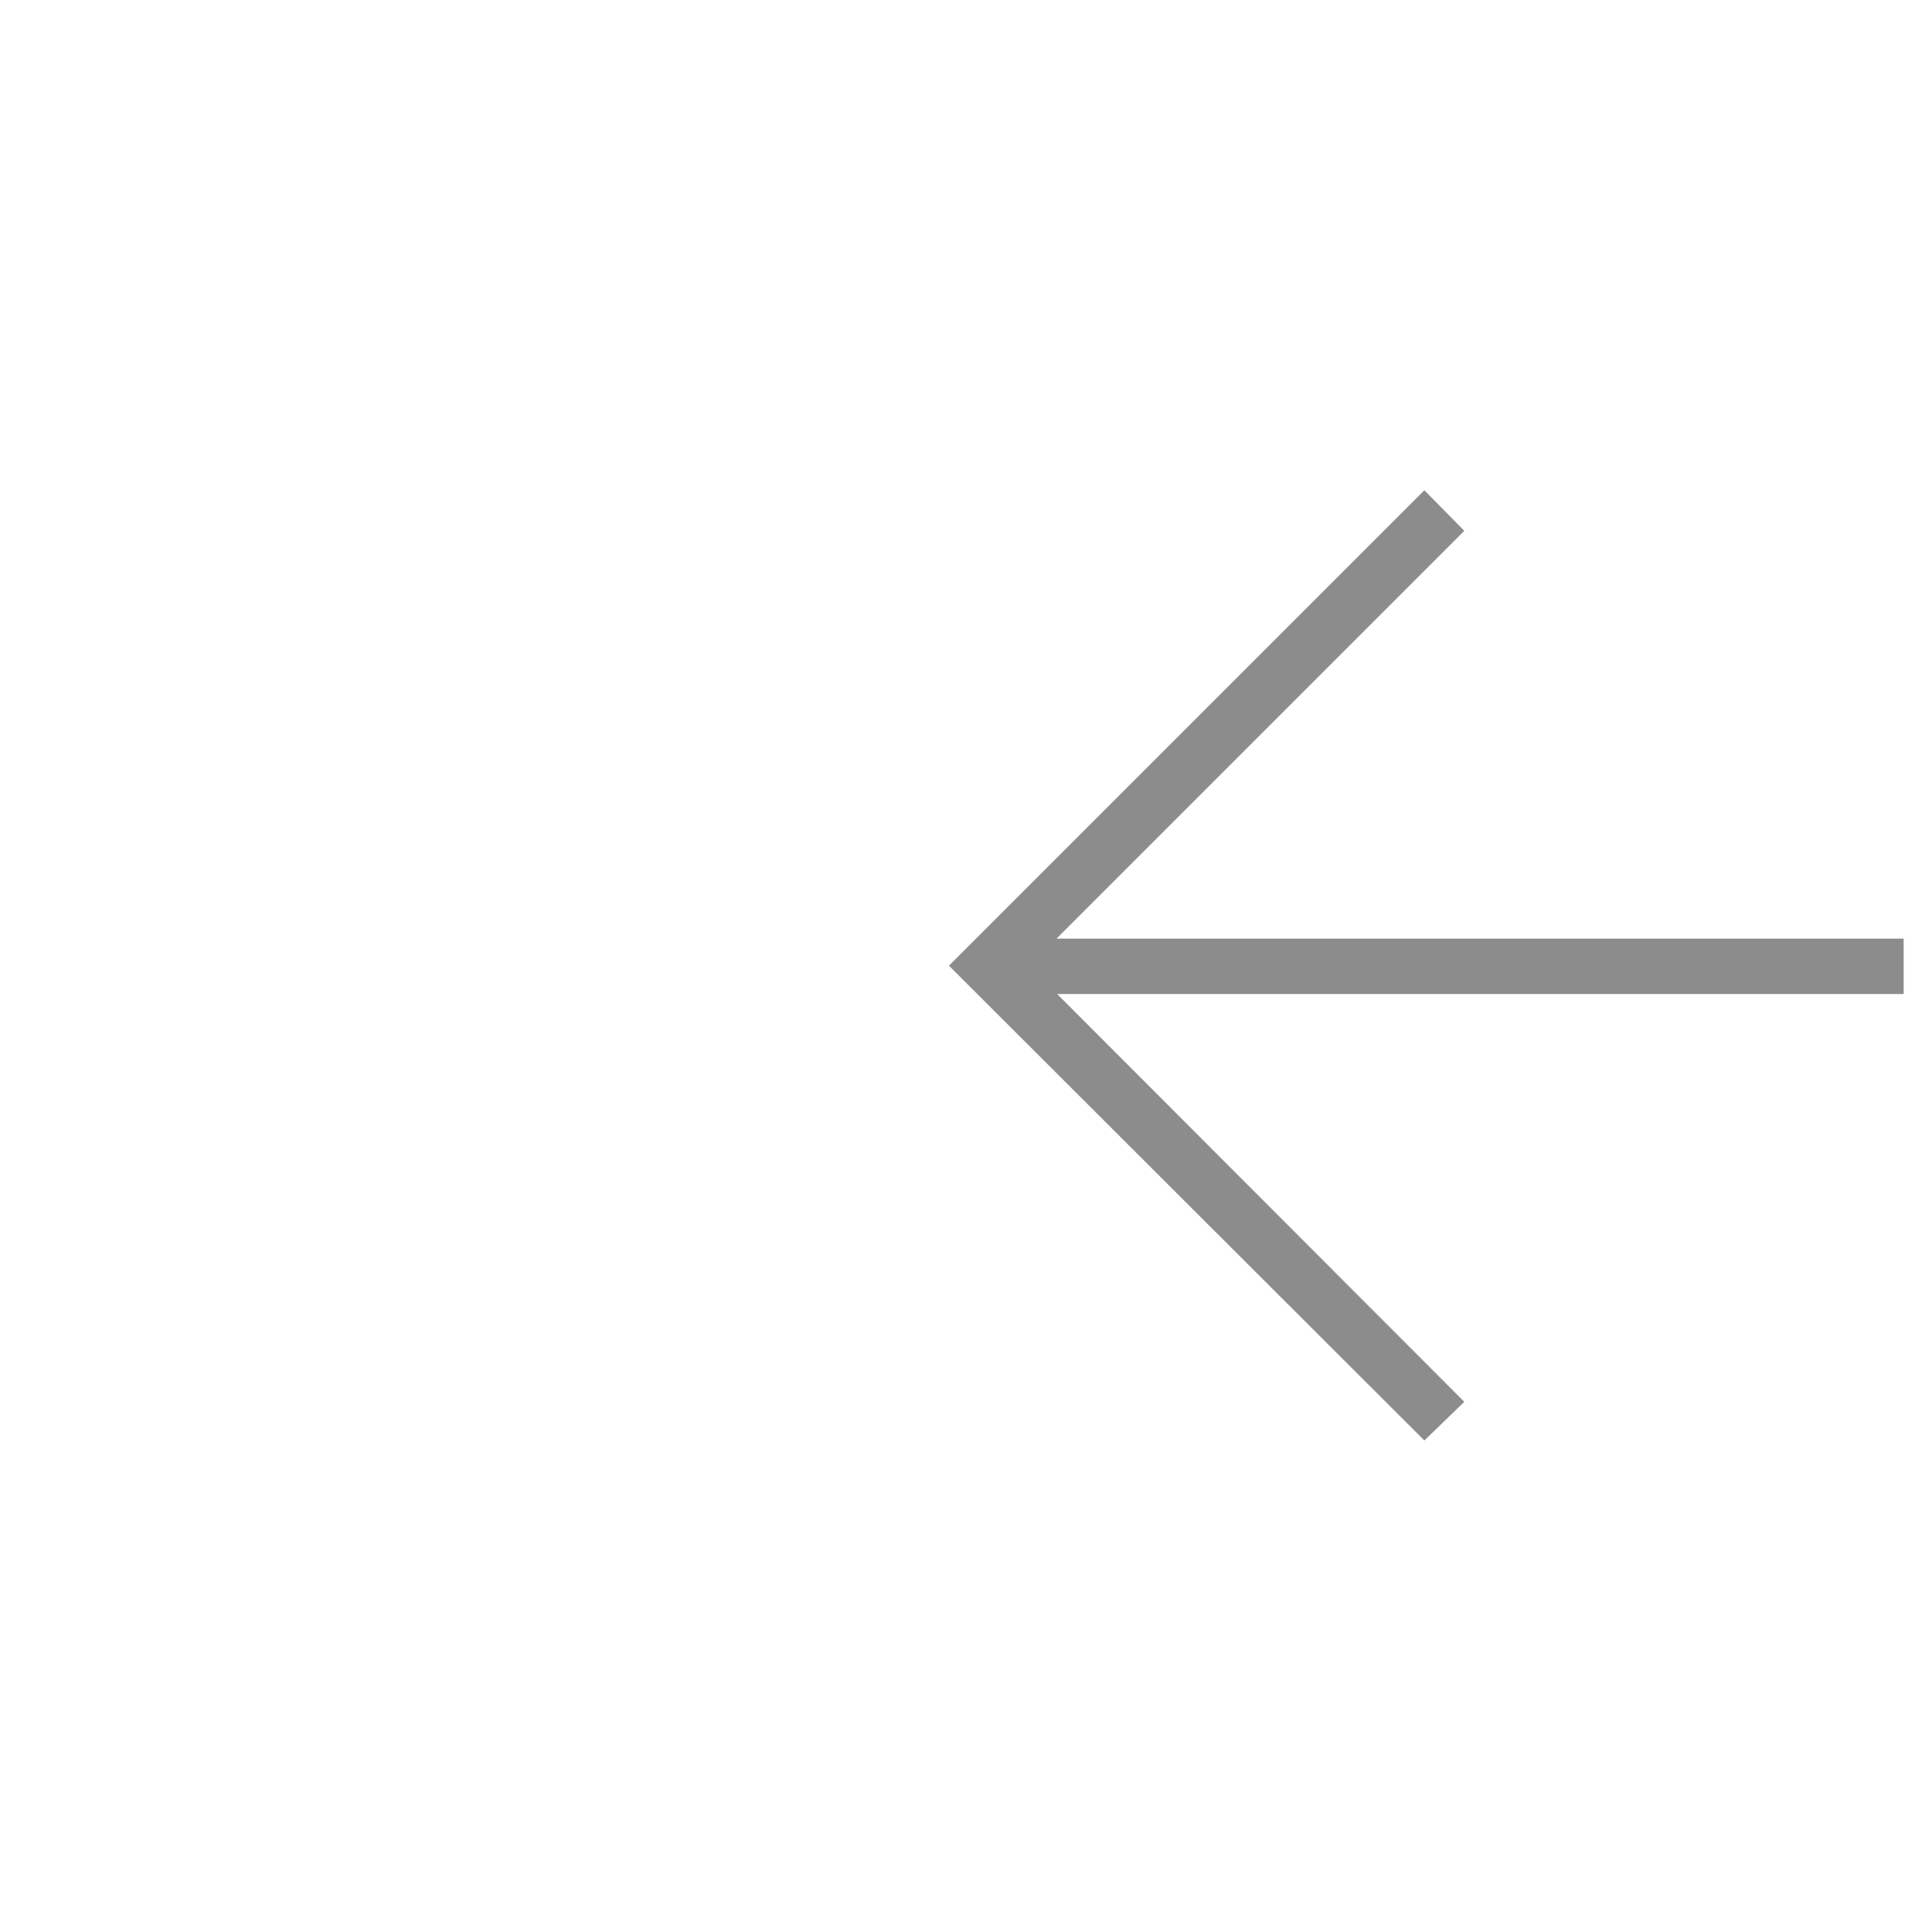
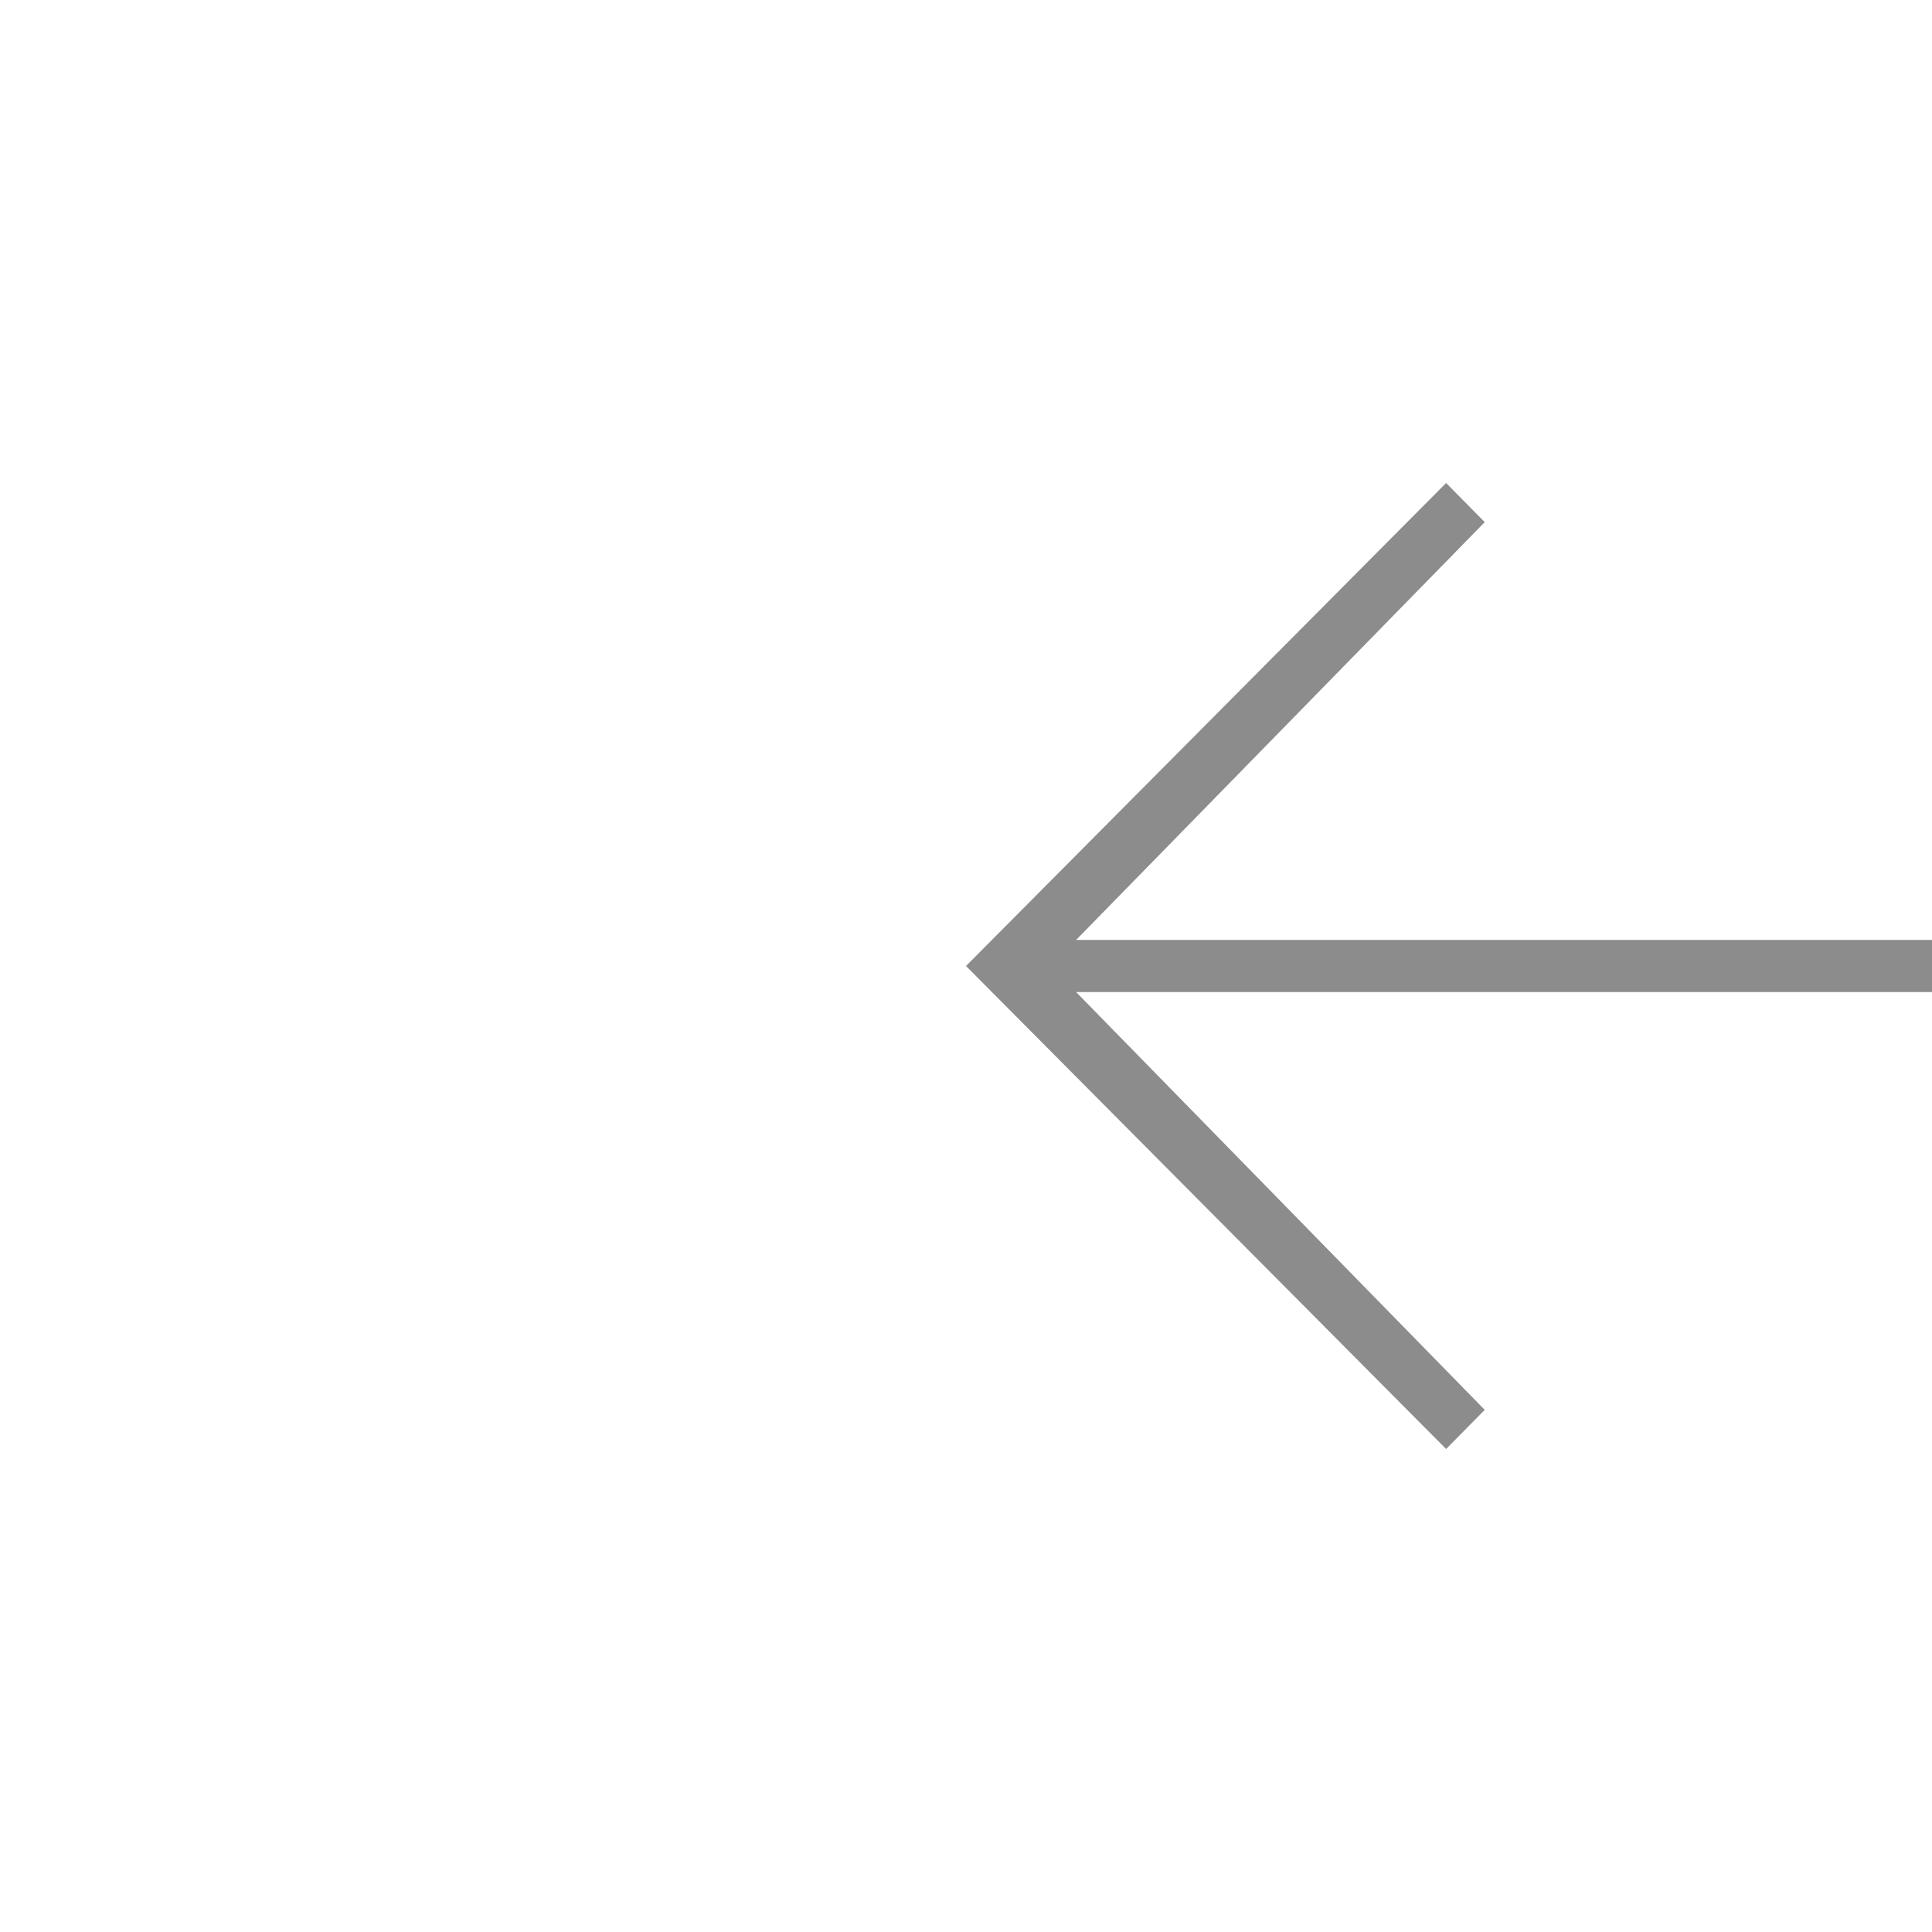
- <svg xmlns="http://www.w3.org/2000/svg" version="1.1" id="svg2" x="0px" y="0px" viewBox="0 0 2.999 2.999" style="enable-background:new 0 0 2.999 2.999;" xml:space="preserve">
-   <style type="text/css">
- 	.st0{fill:none;}
- 	.st1{fill:#8C8C8C;}
- </style>
-   <rect x="0" y="0" class="st0" width="2.999" height="2.999" />
-   <polygon class="st1" points="2.955,1.457 1.64,1.457 2.273,0.824 2.211,0.761 1.473,1.499 2.211,2.236 2.273,2.176 1.641,1.543   2.955,1.543 " />
+ <svg xmlns="http://www.w3.org/2000/svg" id="svg2" width="40" height="40" viewBox="0 0 40 40">
+   <defs>
+     <style>
+       .cls-1 {
+         fill: #8c8c8c;
+       }
+     </style>
+   </defs>
+   <polygon class="cls-1" points="40 19.46 22.28 19.46 30.74 10.81 29.94 10 20 20 29.94 30 30.74 29.19 22.28 20.54 40 20.54 40 19.46" />
</svg>
